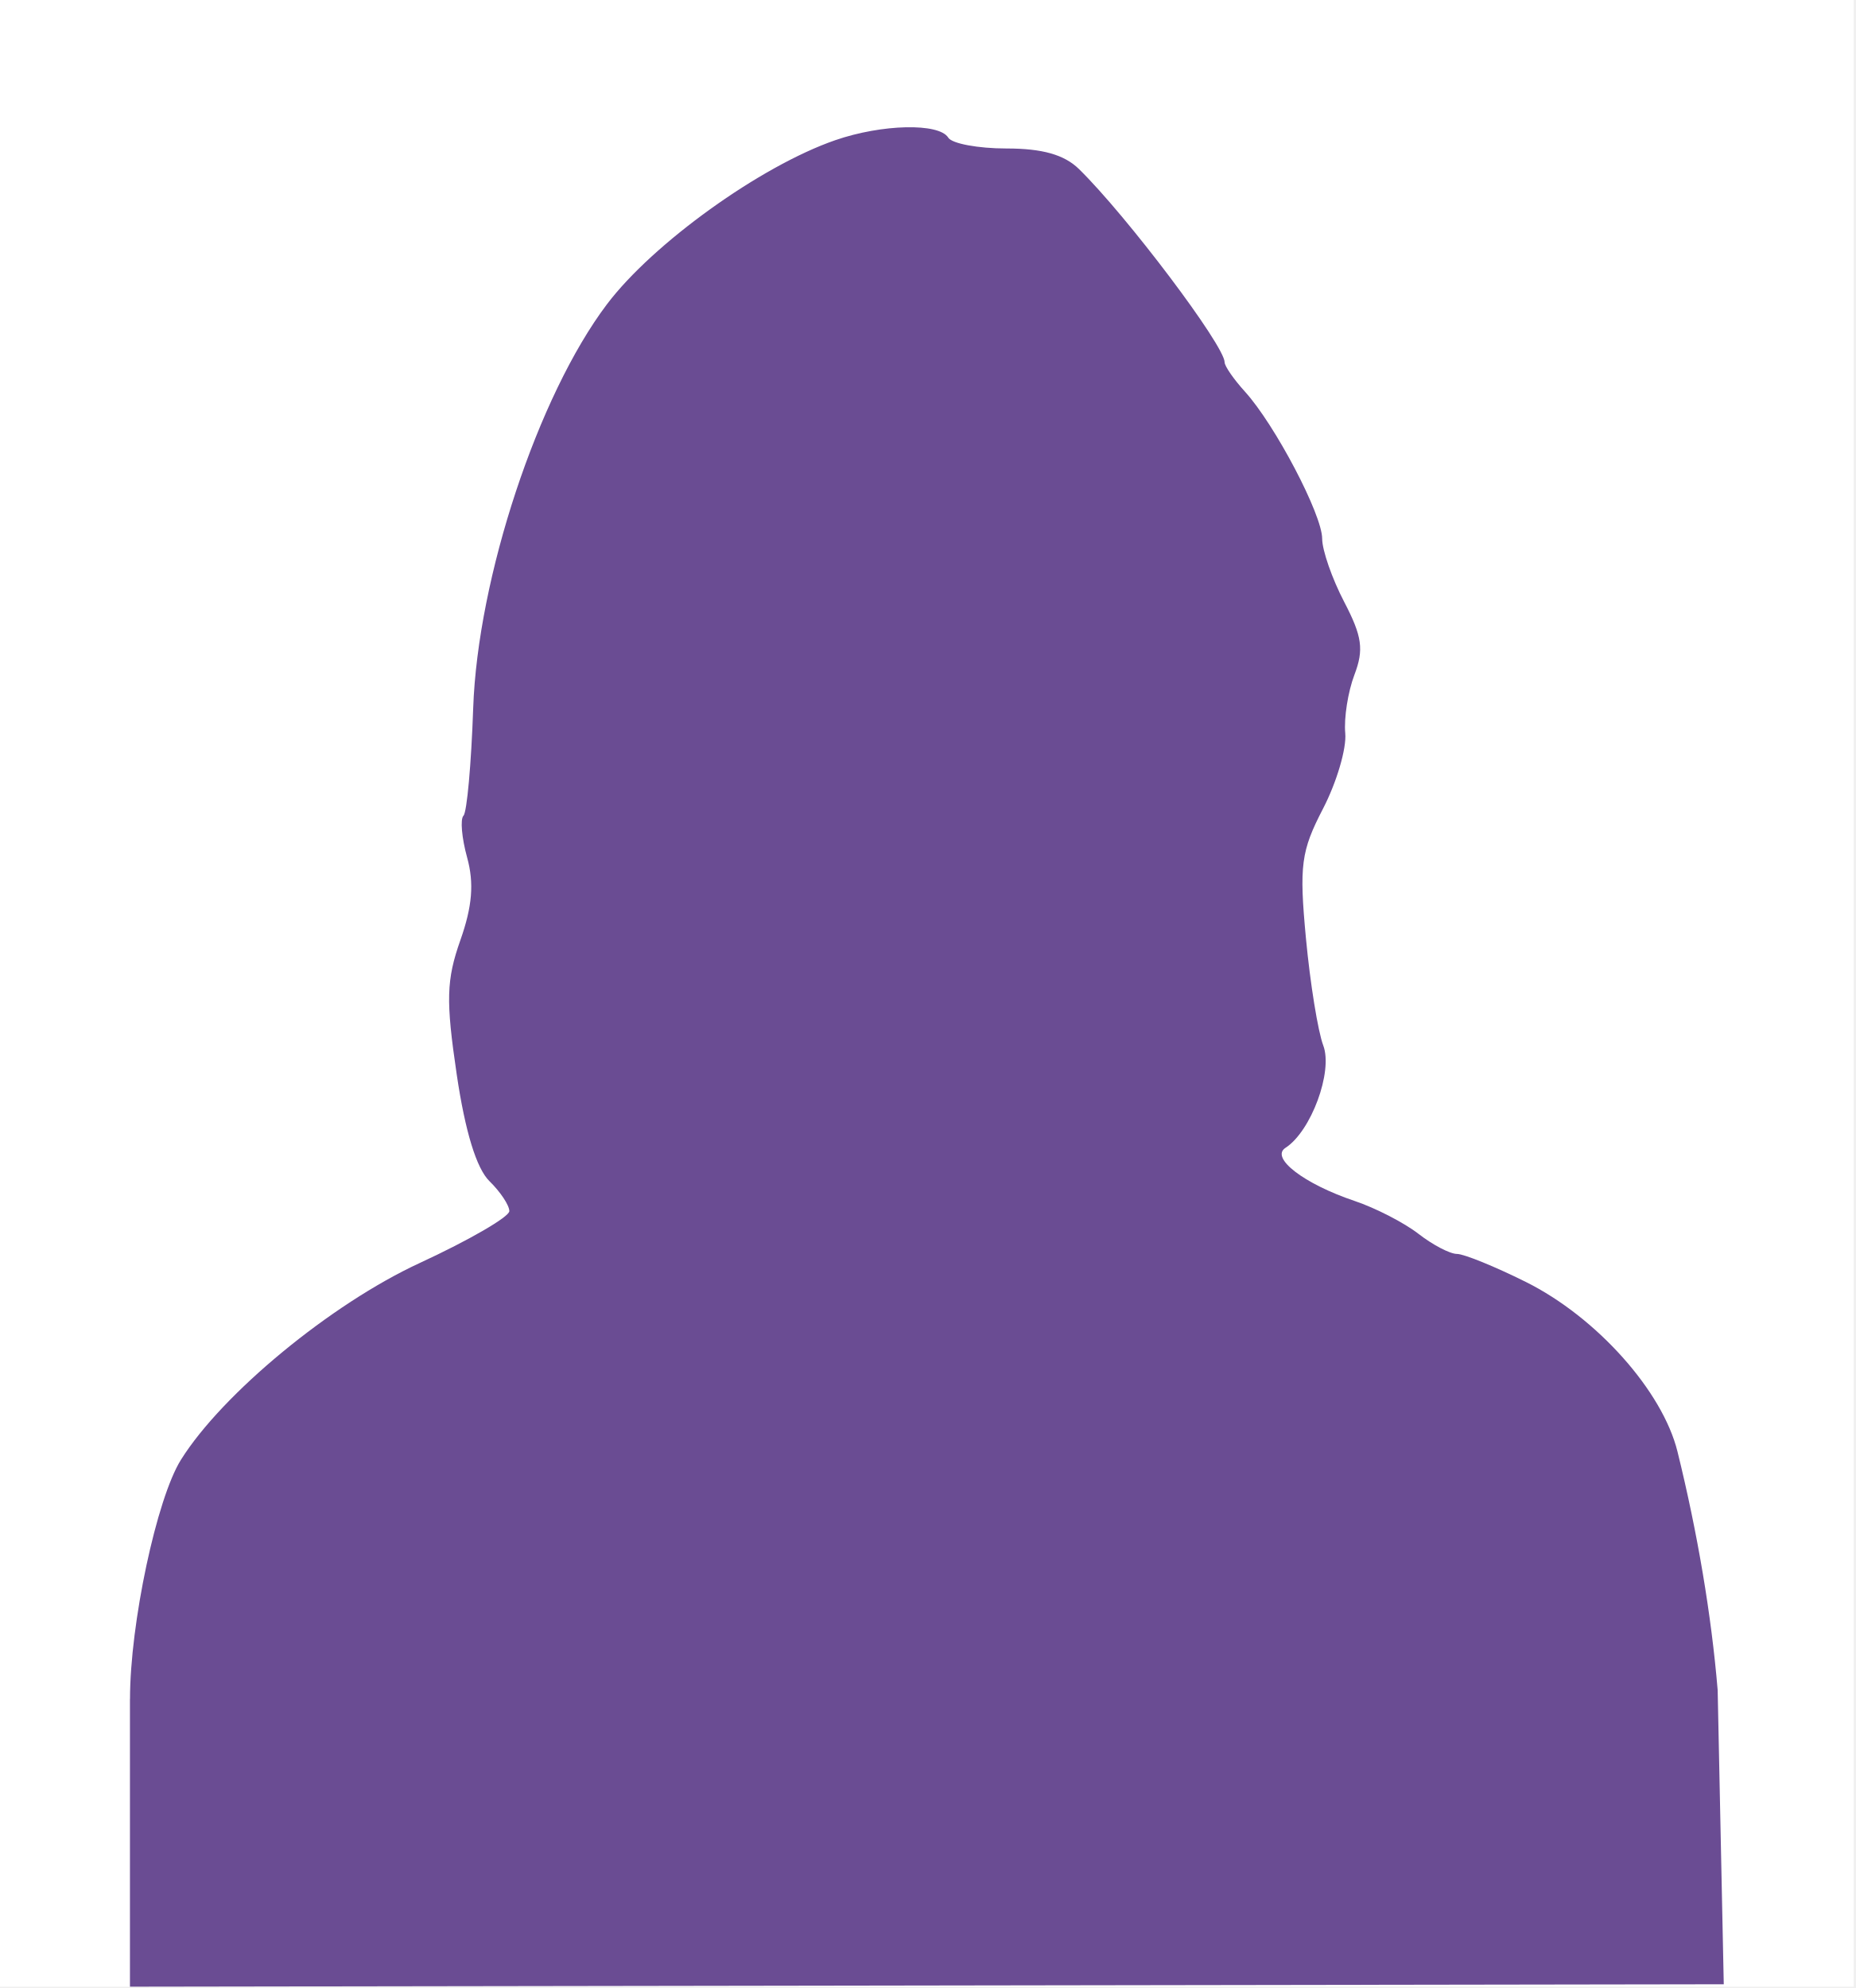
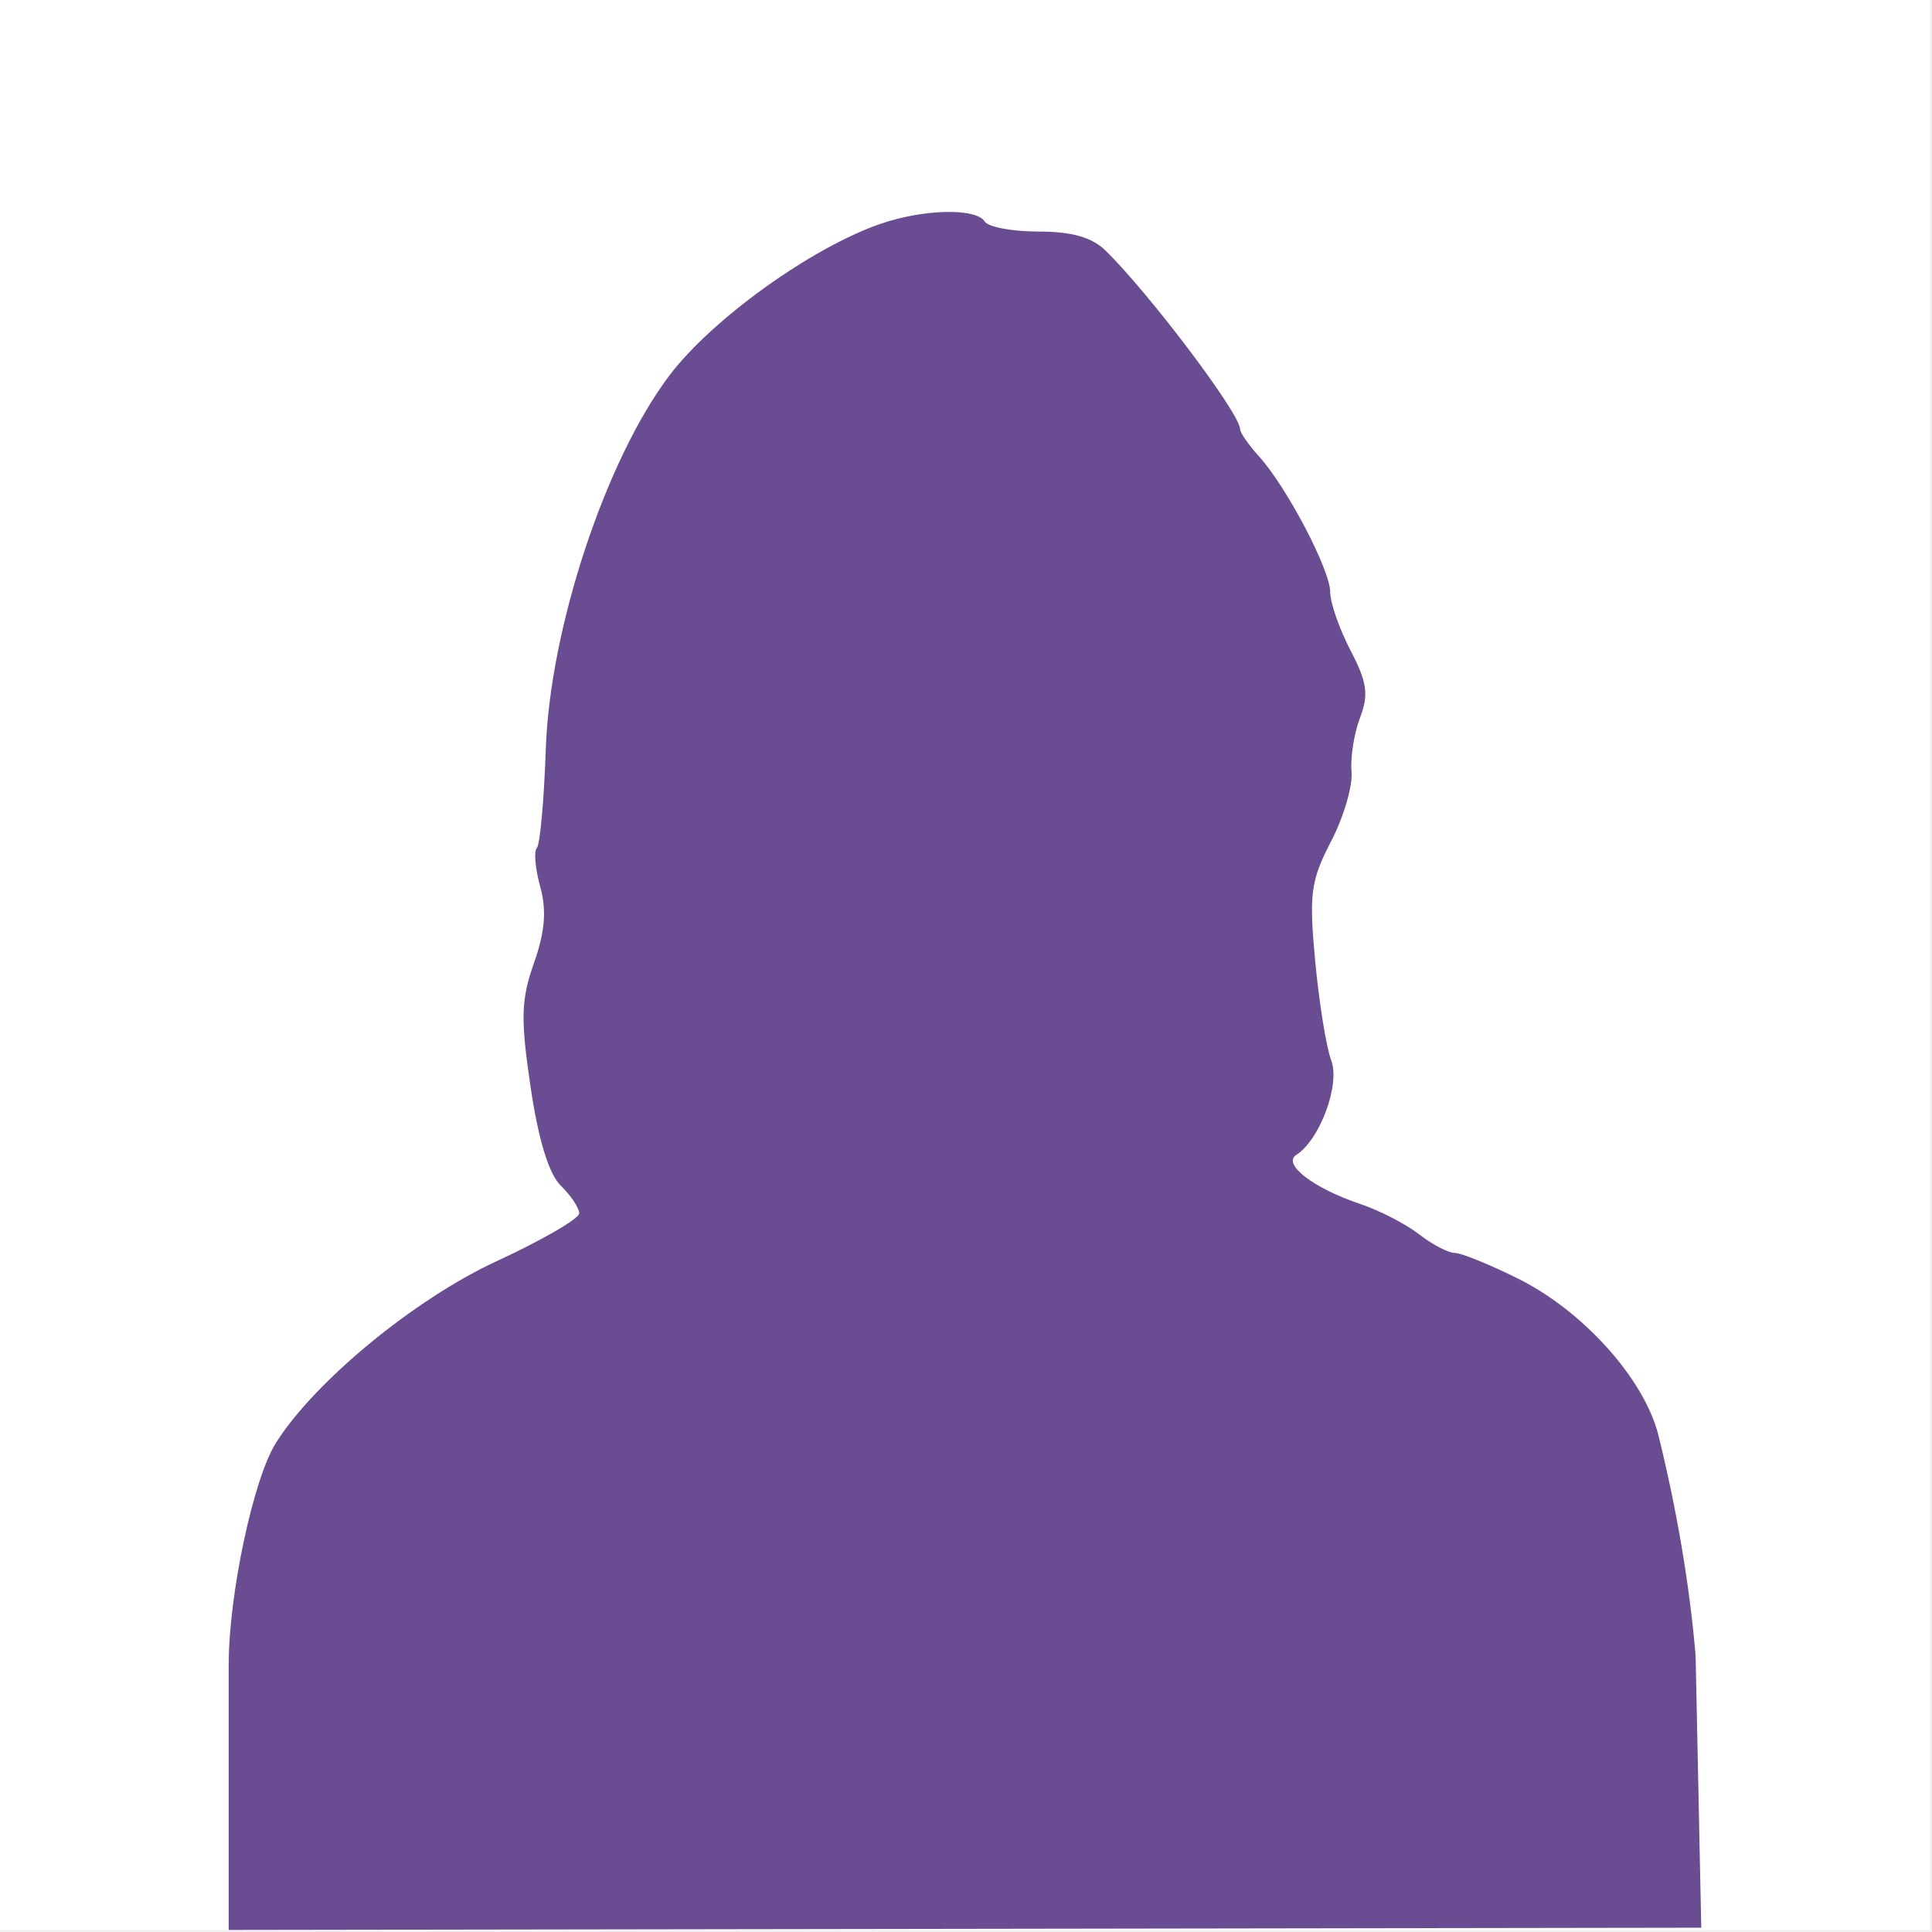
- <svg xmlns="http://www.w3.org/2000/svg" width="100%" height="100%" viewBox="0 0 745 798" version="1.1" xml:space="preserve" style="fill-rule:evenodd;clip-rule:evenodd;stroke-linejoin:round;stroke-miterlimit:2;">
-   <g transform="matrix(1,0,0,1,-6.03961e-14,-146.742)">
-     <g transform="matrix(1.08096,0,0,0.946097,-30.7718,50.8962)">
-       <rect x="28.467" y="101.307" width="688.368" height="842.905" style="fill:white;" />
+ <svg xmlns="http://www.w3.org/2000/svg" width="100%" height="100%" viewBox="0 0 684 684" version="1.1" xml:space="preserve" style="fill-rule:evenodd;clip-rule:evenodd;stroke-linejoin:round;stroke-miterlimit:2;">
+   <g transform="matrix(1,0,0,1,-30.4123,-184.546)">
+     <g transform="matrix(0.848868,0,0,0.848868,327.768,435.5)">
+       <rect x="-350.297" y="-295.633" width="804.919" height="804.919" style="fill:white;" />
    </g>
-     <g transform="matrix(4.3504,0,0,4.3504,-430.1,-1001.54)">
+     <g transform="matrix(3.54516,0,0,3.54516,-281.627,-717.786)">
      <path d="M110.86,420.71C110.86,413.771 113.317,402.23 115.556,398.648C119.38,392.532 129.409,384.265 137.589,380.486C142.138,378.385 145.86,376.229 145.86,375.696C145.86,375.162 145.036,373.921 144.029,372.937C142.831,371.768 141.785,368.358 141.006,363.088C139.995,356.253 140.047,354.369 141.344,350.693C142.445,347.571 142.619,345.438 141.966,343.071C141.467,341.263 141.316,339.526 141.631,339.21C141.946,338.895 142.349,334.437 142.525,329.304C142.939,317.258 148.5,300.456 154.862,292.029C159.105,286.409 169.035,279.271 175.93,276.885C180.238,275.394 185.51,275.275 186.359,276.649C186.699,277.199 189.116,277.649 191.73,277.649C195.05,277.649 197.066,278.221 198.421,279.547C202.844,283.88 211.86,295.842 211.86,297.378C211.86,297.731 212.703,298.948 213.734,300.084C216.503,303.135 220.86,311.431 220.86,313.653C220.86,314.717 221.772,317.338 222.888,319.478C224.552,322.67 224.722,323.881 223.834,326.215C223.239,327.78 222.859,330.206 222.99,331.605C223.121,333.004 222.199,336.133 220.941,338.559C218.905,342.487 218.732,343.797 219.362,350.52C219.752,354.673 220.471,359.126 220.961,360.415C221.875,362.819 219.837,368.341 217.475,369.858C216.042,370.779 219.18,373.189 223.86,374.762C225.785,375.409 228.433,376.773 229.745,377.793C231.056,378.813 232.655,379.648 233.298,379.648C233.941,379.648 236.8,380.811 239.652,382.232C246.175,385.482 252.265,392.296 253.645,397.888C255.499,405.399 256.774,412.971 257.352,419.898L257.915,447.036L110.855,447.258L110.855,420.71L110.86,420.71Z" style="fill:rgb(106,76,147);fill-rule:nonzero;" />
    </g>
  </g>
</svg>
